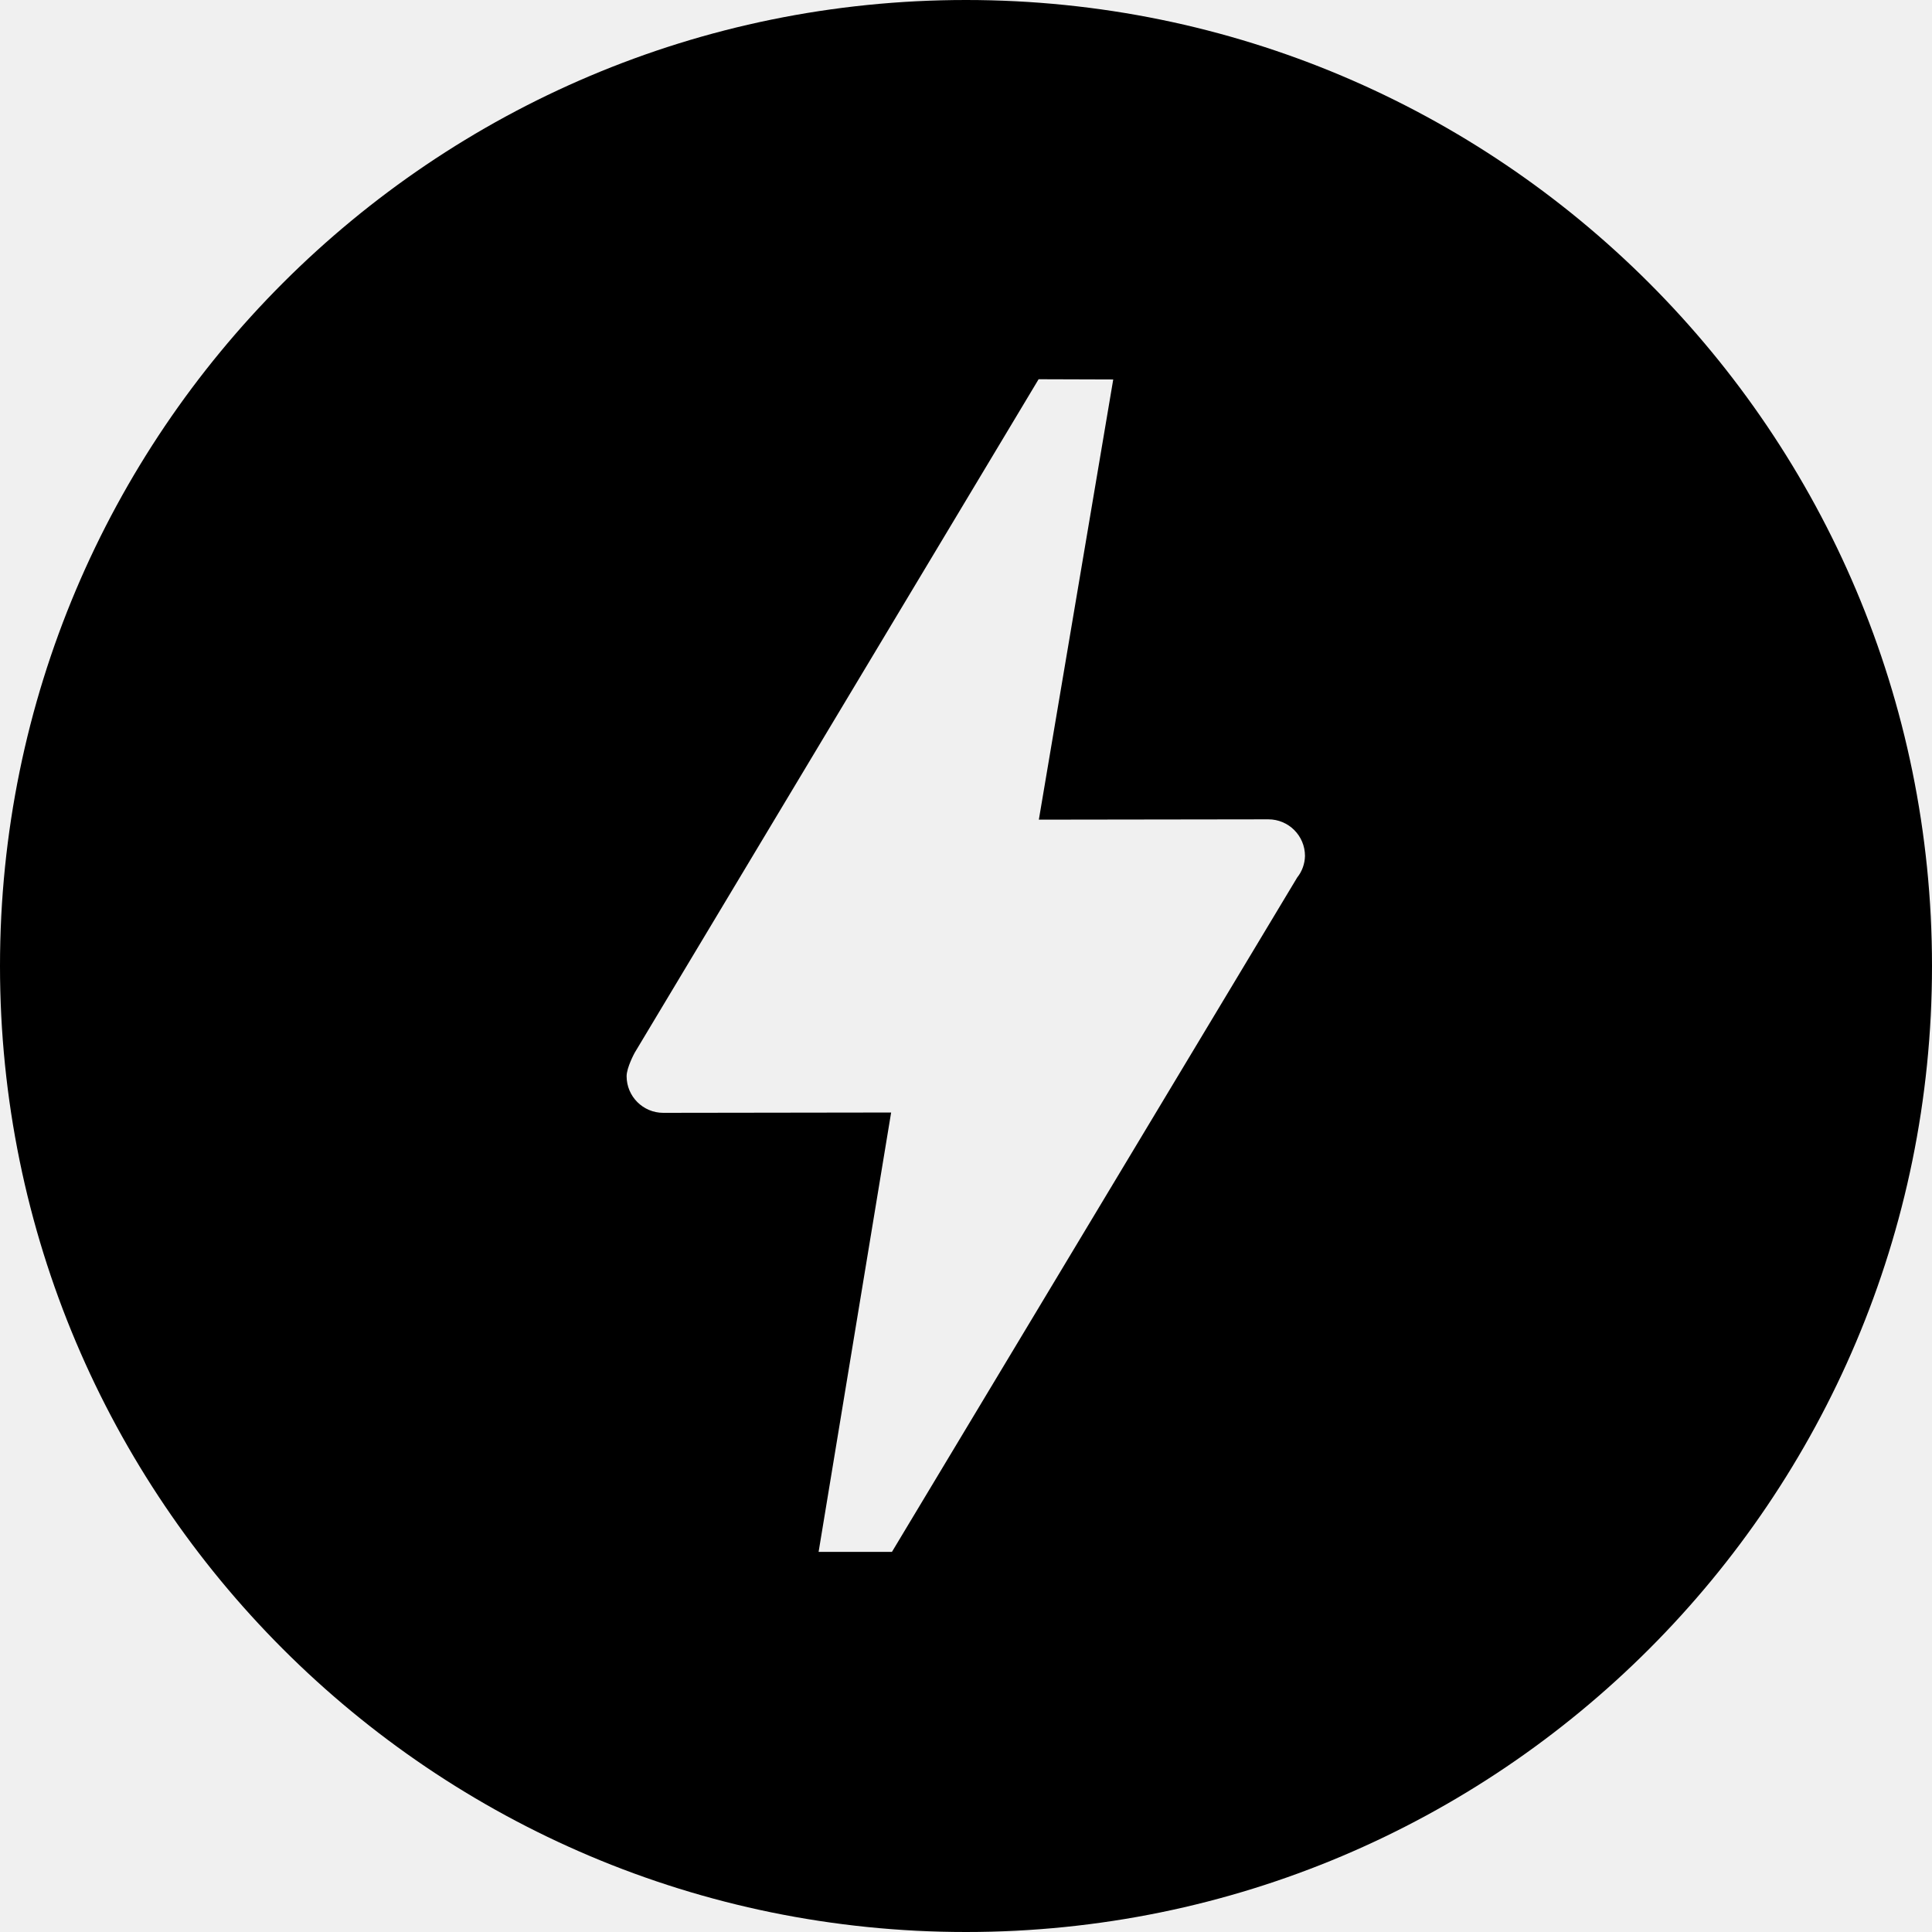
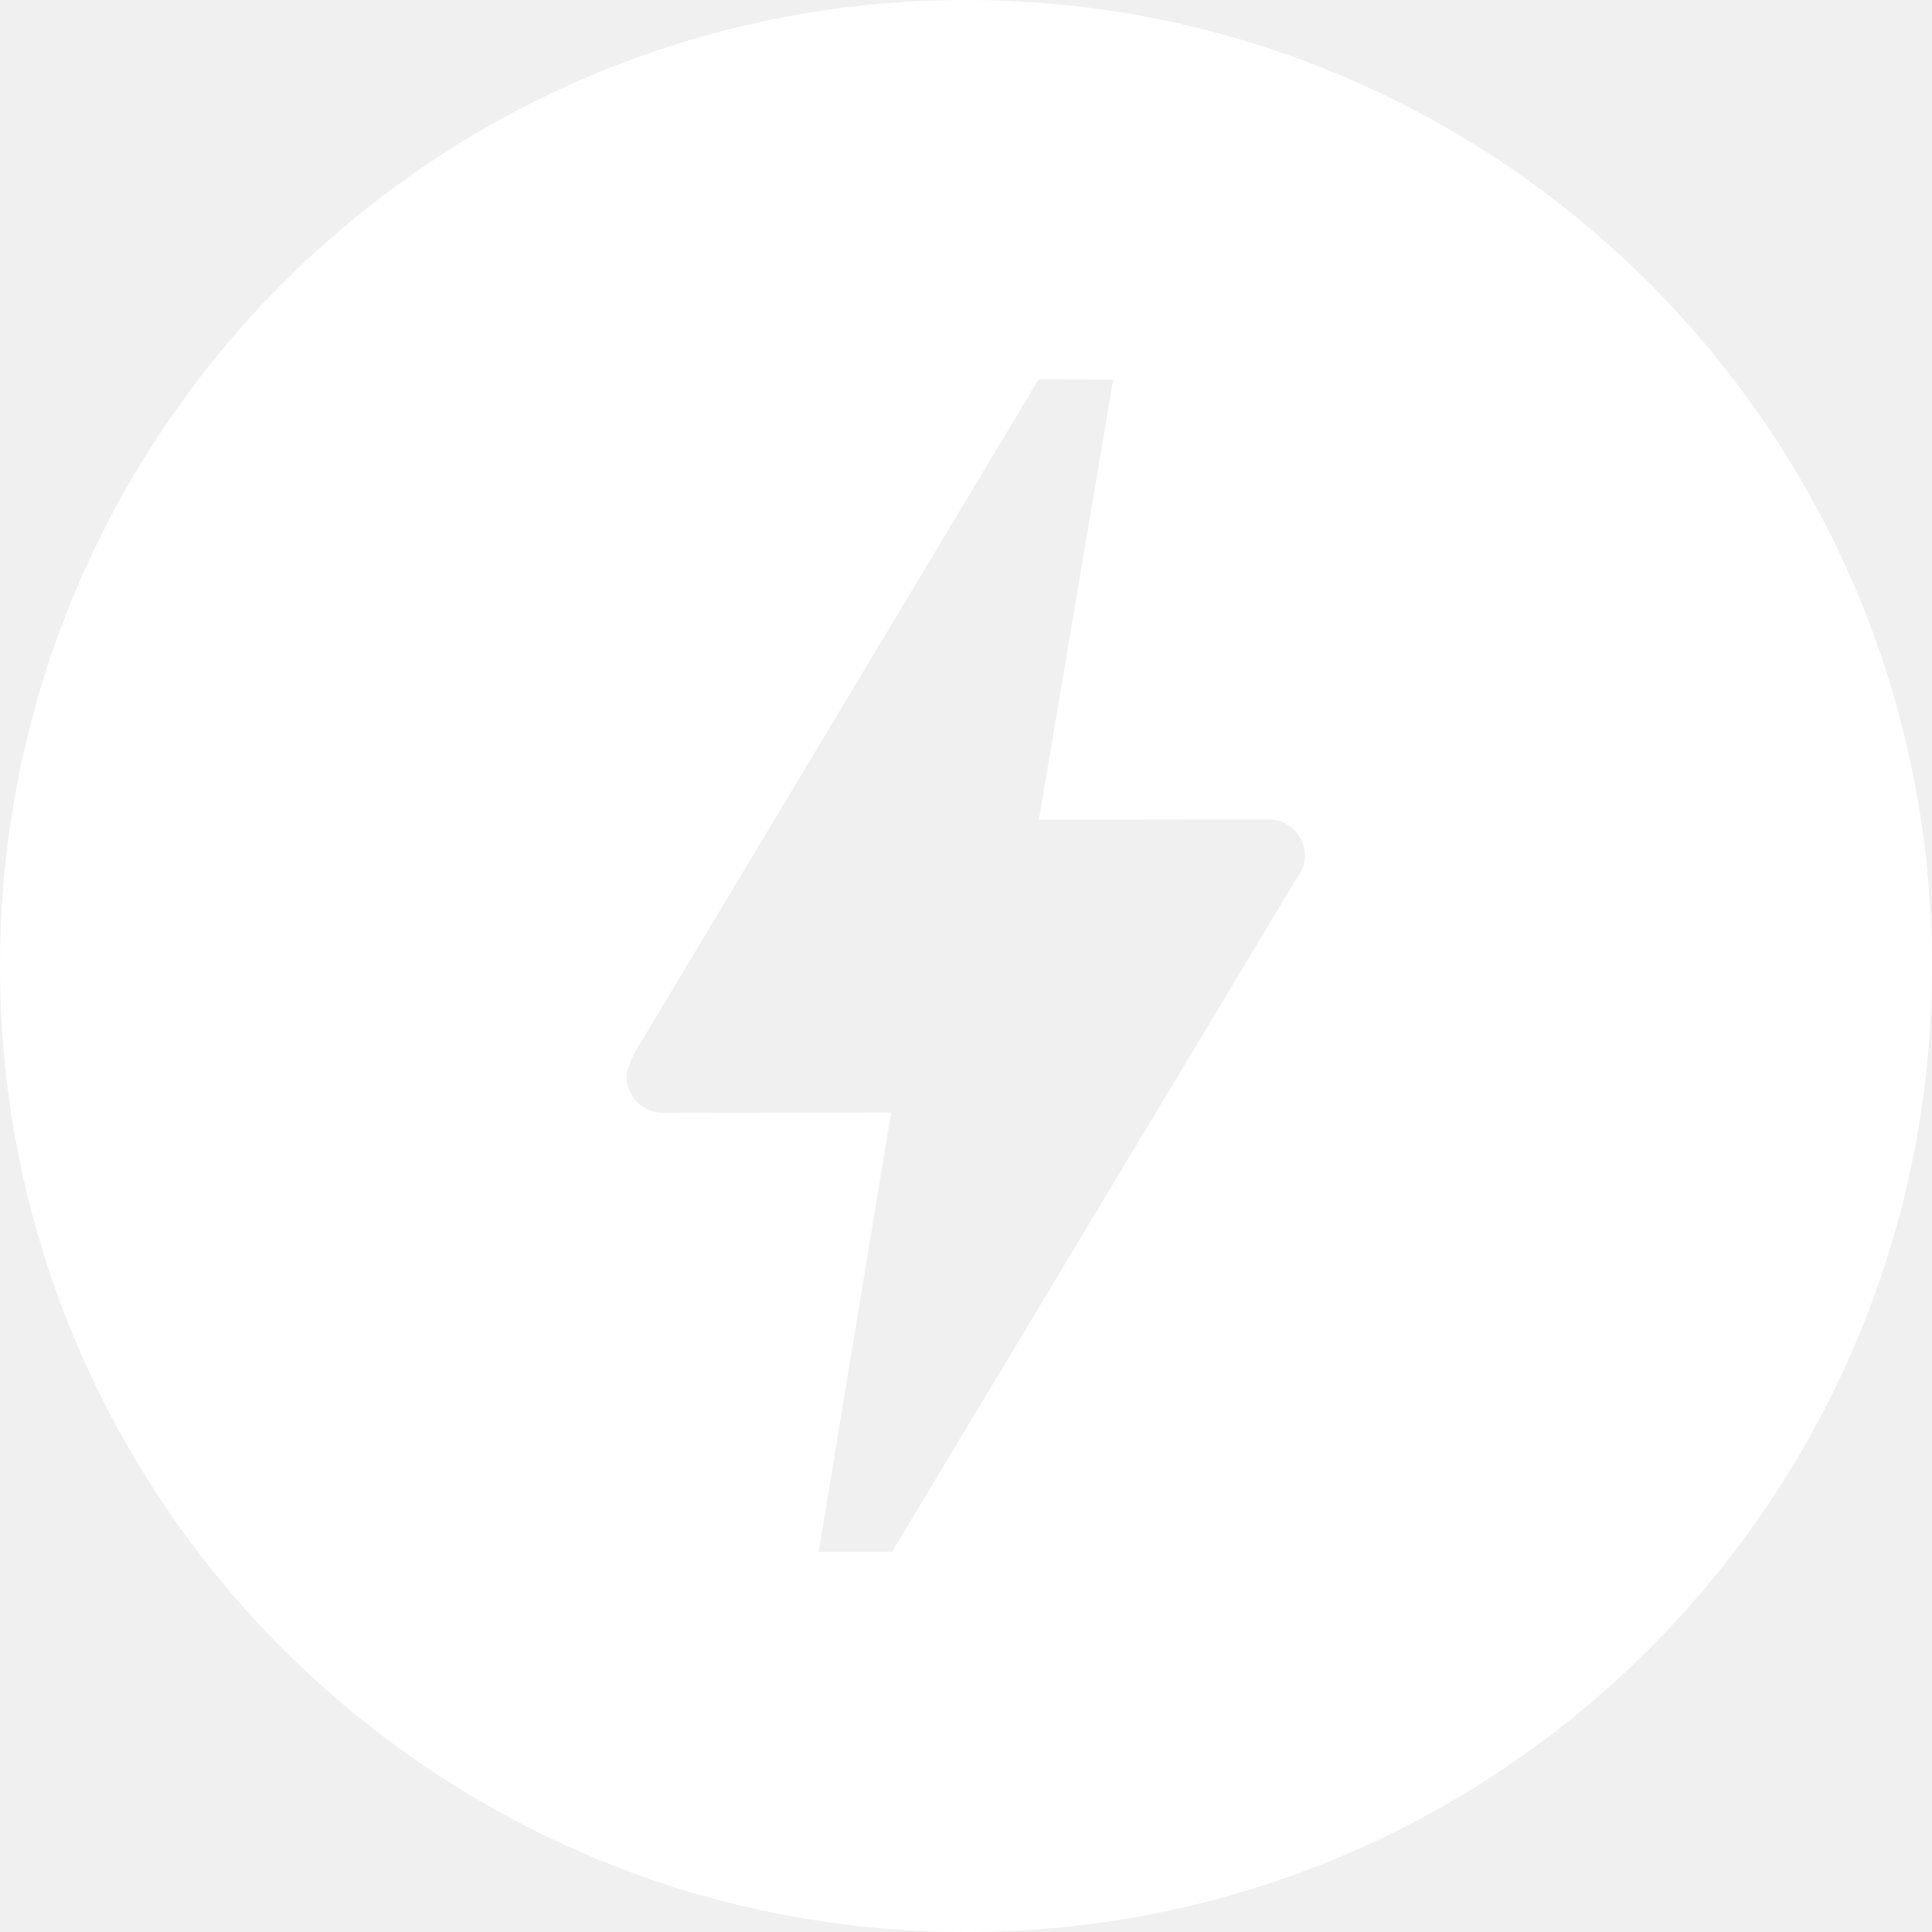
- <svg xmlns="http://www.w3.org/2000/svg" fill="#000000" width="800px" height="800px" viewBox="0 0 24 24" role="img">
+ <svg xmlns="http://www.w3.org/2000/svg" fill="white" width="800px" height="800px" viewBox="0 0 24 24" version="1.1">
  <path d="M12 0c6.628 0 12 5.373 12 12s-5.372 12-12 12C5.373 24 0 18.627 0 12S5.373 0 12 0zm-.92 19.278 5.034-8.377a.444.444 0 0 0 .097-.268.455.455 0 0 0-.455-.455l-2.851.004.924-5.468-.927-.003-5.018 8.367s-.1.183-.1.291c0 .251.204.455.455.455l2.831-.004-.901 5.458z" />
</svg>
